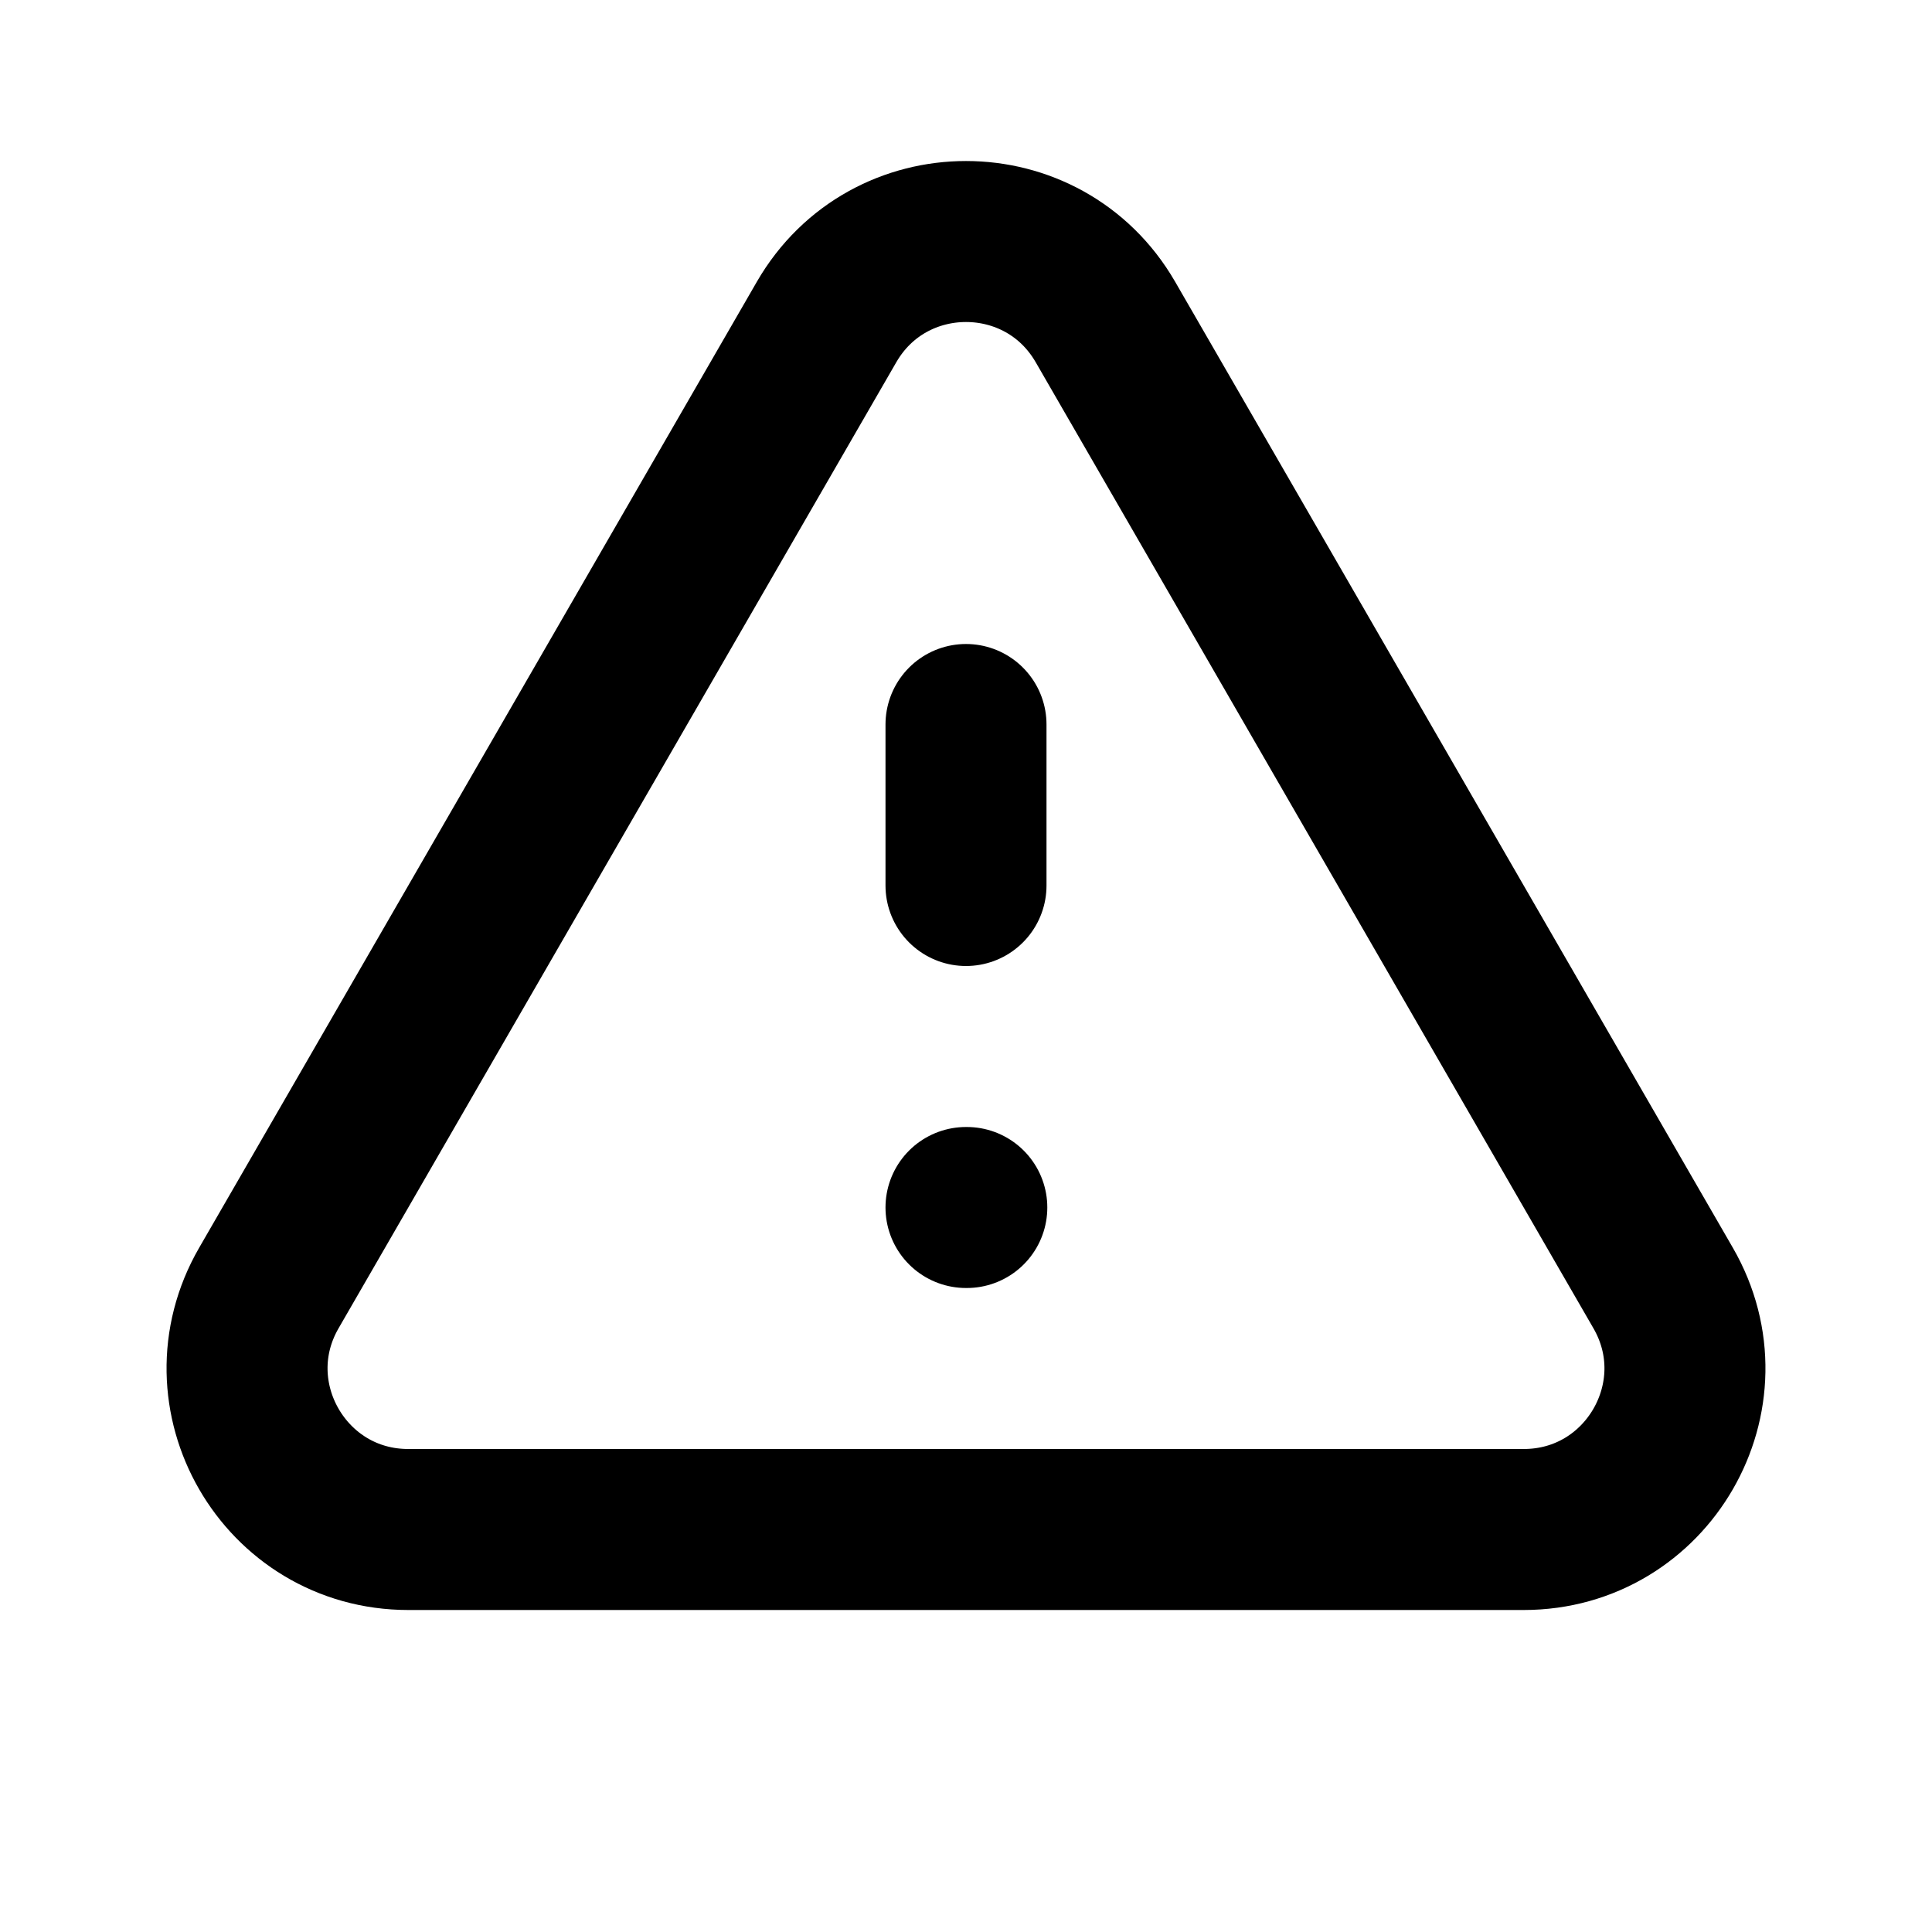
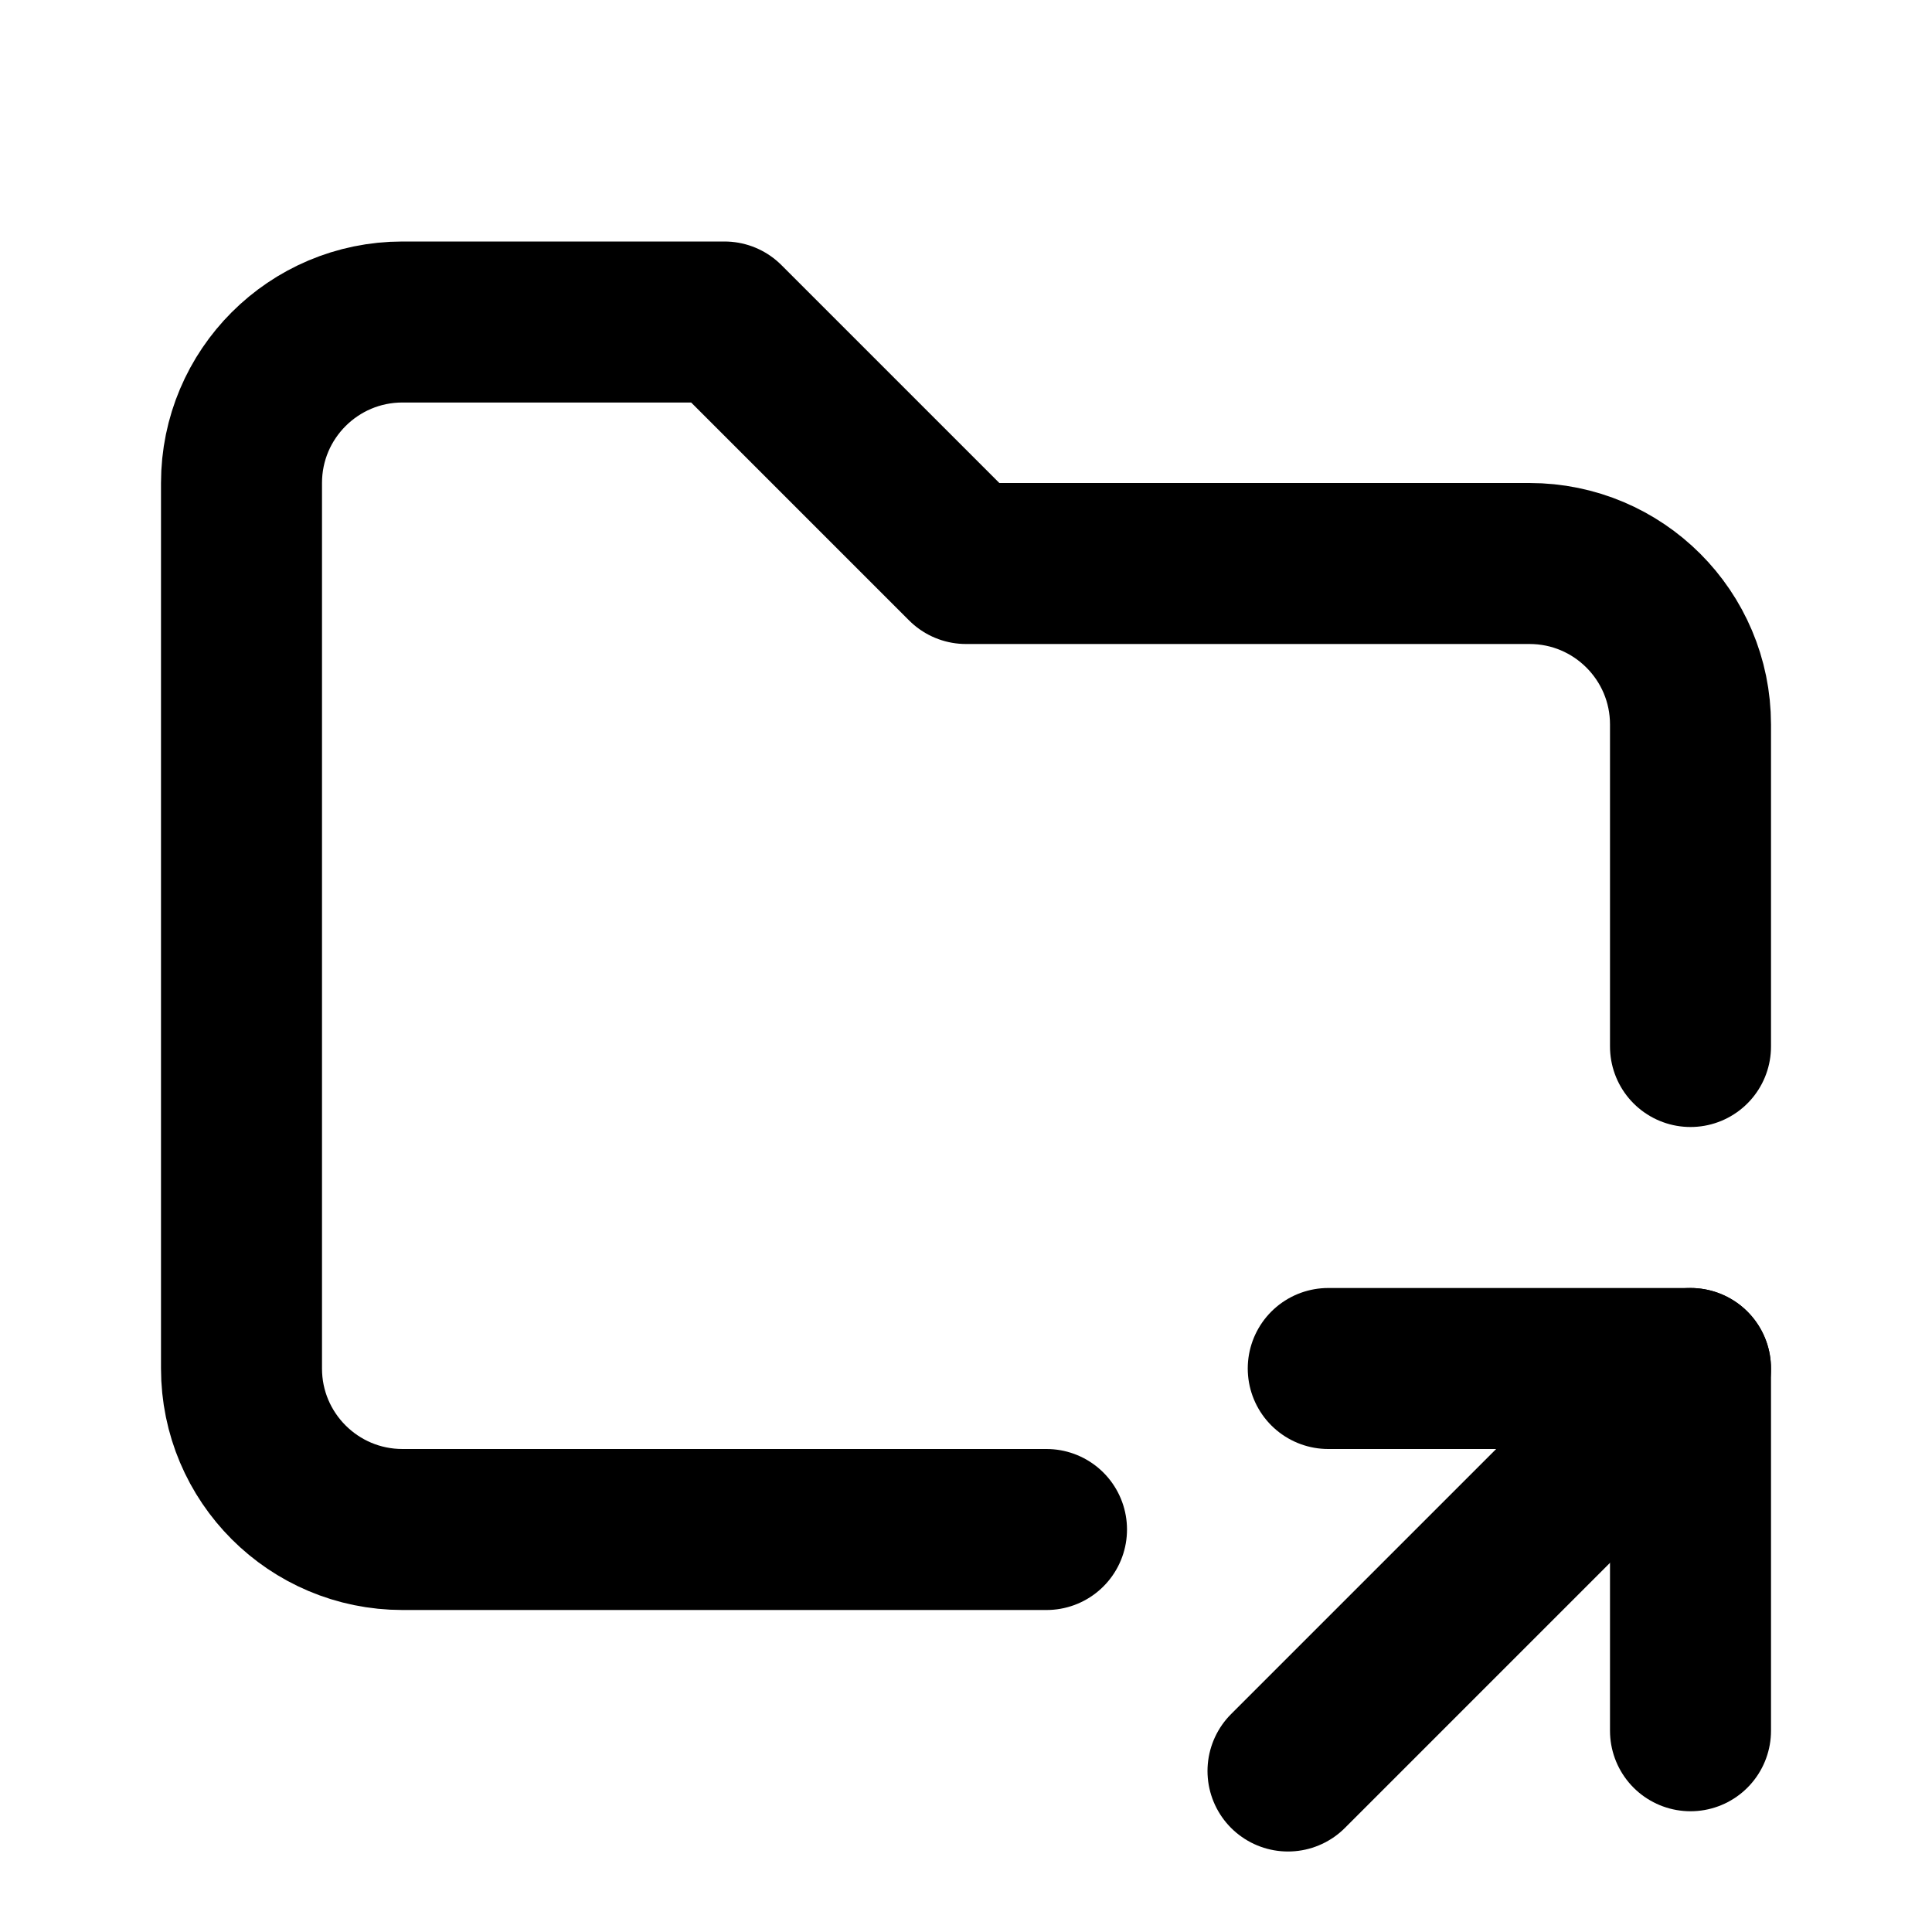
- <svg xmlns="http://www.w3.org/2000/svg" class="h-6 w-6 stroke-blue-600" fill="none" viewBox="0 0 24 24" stroke-width="2" stroke="currentColor" aria-hidden="true">
-   <path stroke-linecap="round" stroke-linejoin="round" d="M12 9v2m0 4h.01m-6.938 4h13.856c1.54 0 2.502-1.667 1.732-3L13.732 4c-.77-1.333-2.694-1.333-3.464 0L3.34 16c-.77 1.333.192 3 1.732 3z" />
+ <svg xmlns="http://www.w3.org/2000/svg" width="24" height="24" viewBox="0 0 24 24" fill="none" stroke="currentColor" stroke-width="2" stroke-linecap="round" stroke-linejoin="round">
+   <path stroke="none" d="M0 0h24v24H0z" fill="none" />
+   <path d="M13 19h-8a2 2 0 0 1 -2 -2v-11a2 2 0 0 1 2 -2h4l3 3h7a2 2 0 0 1 2 2v4" />
+   <path d="M16 22l5 -5" />
+   <path d="M21 21.5v-4.5h-4.5" />
</svg>
